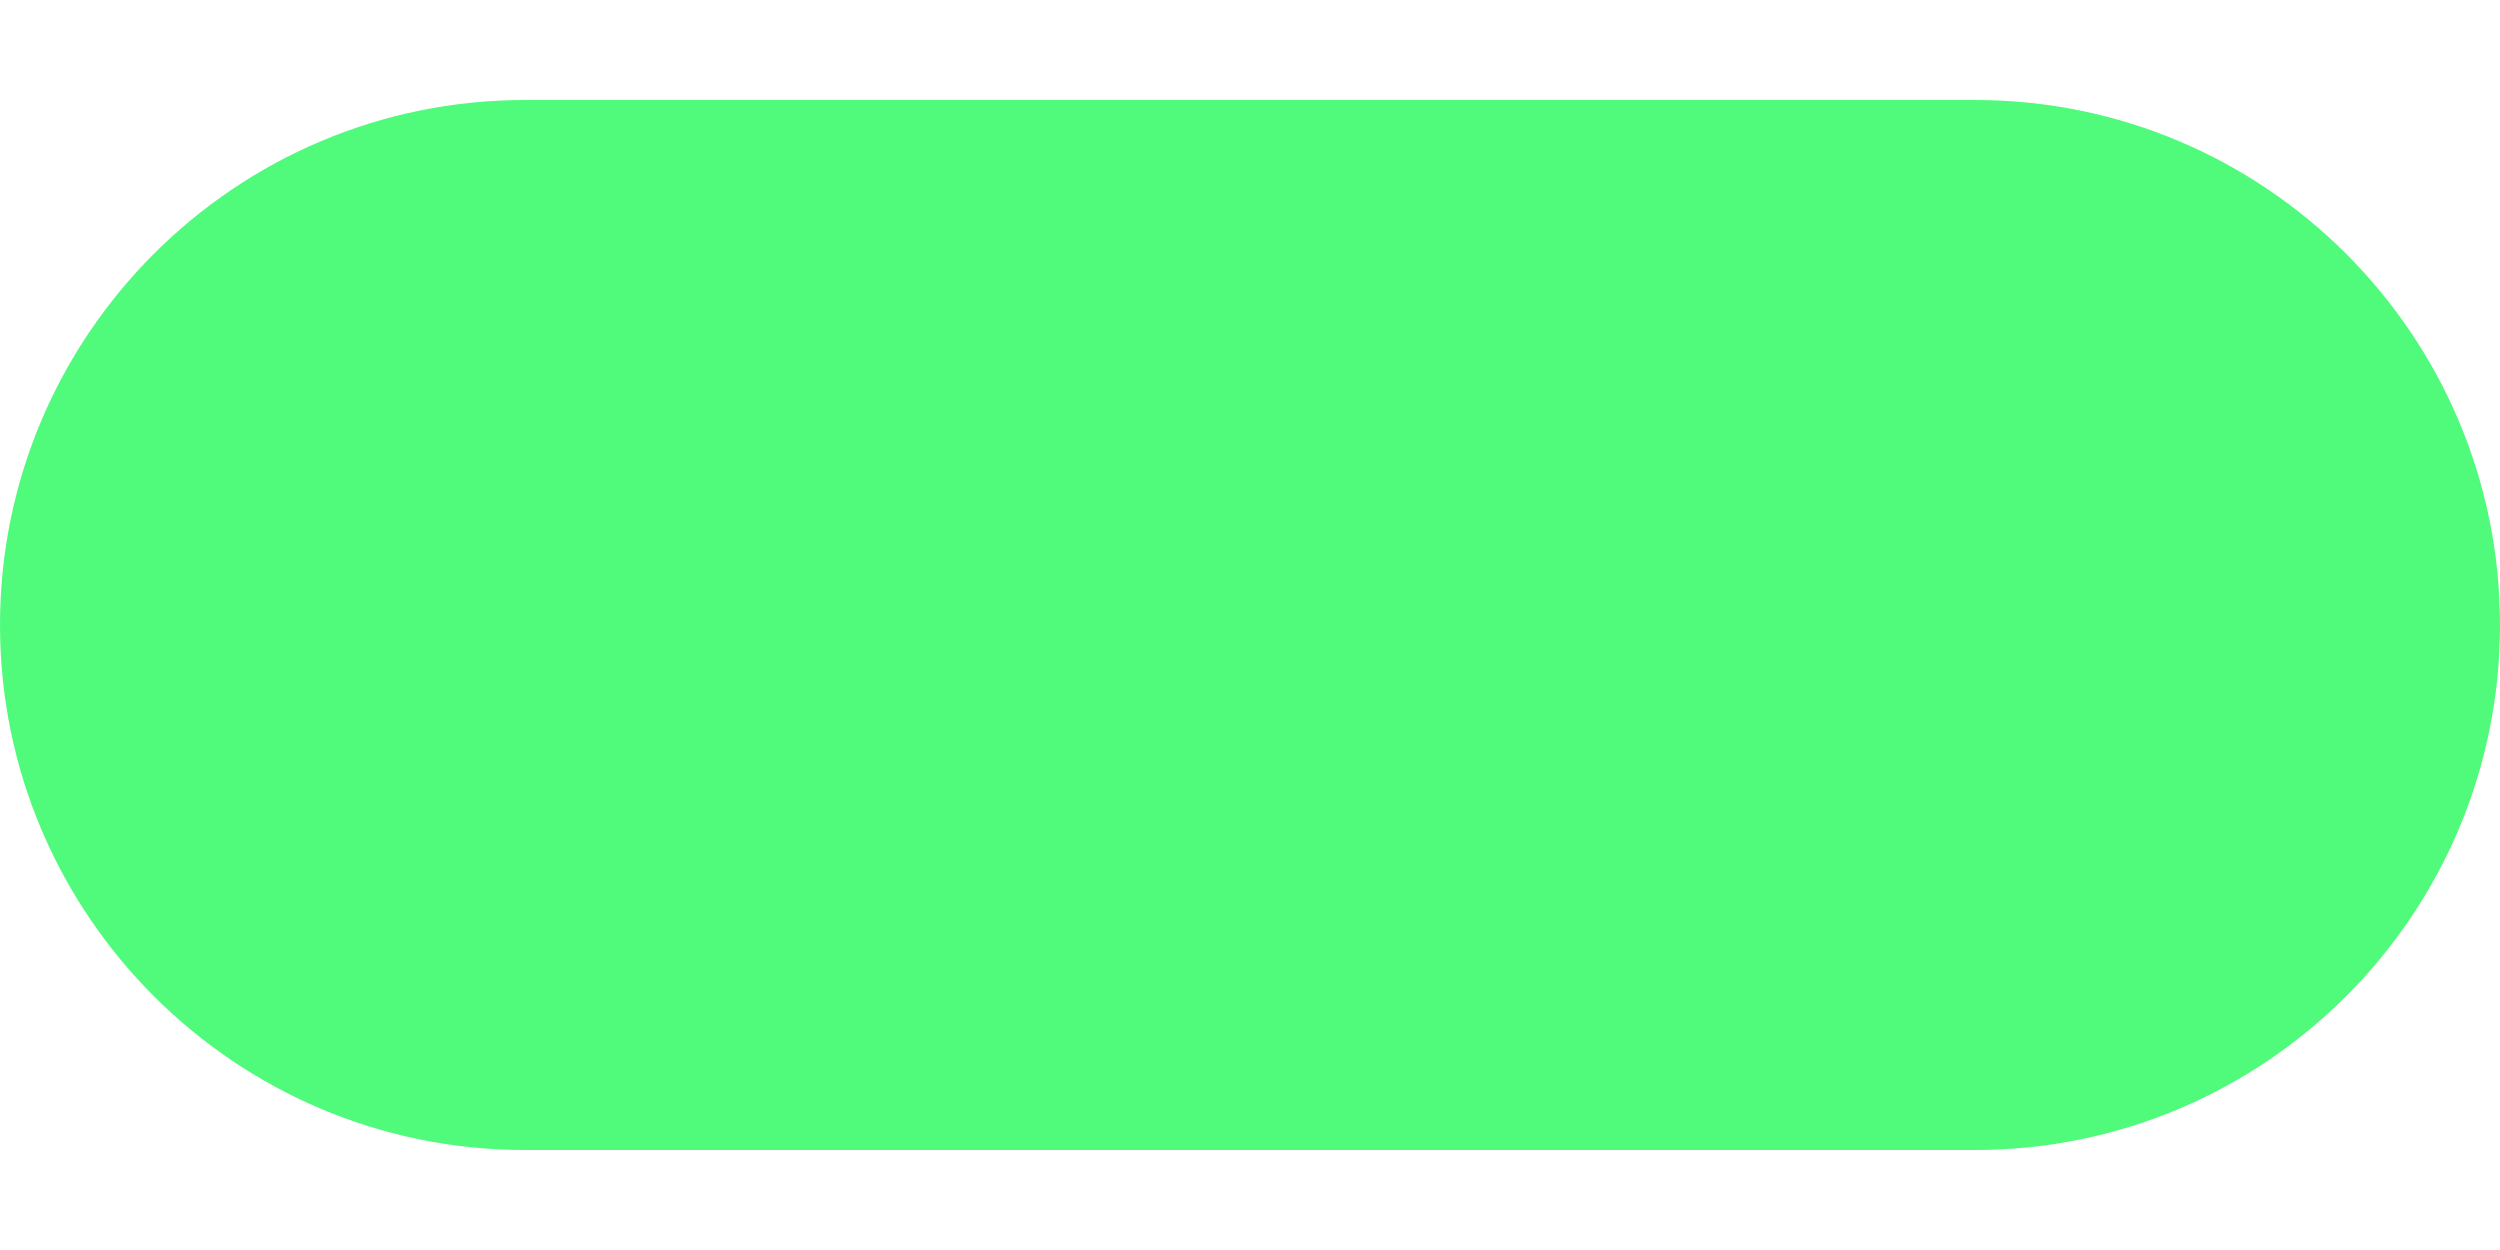
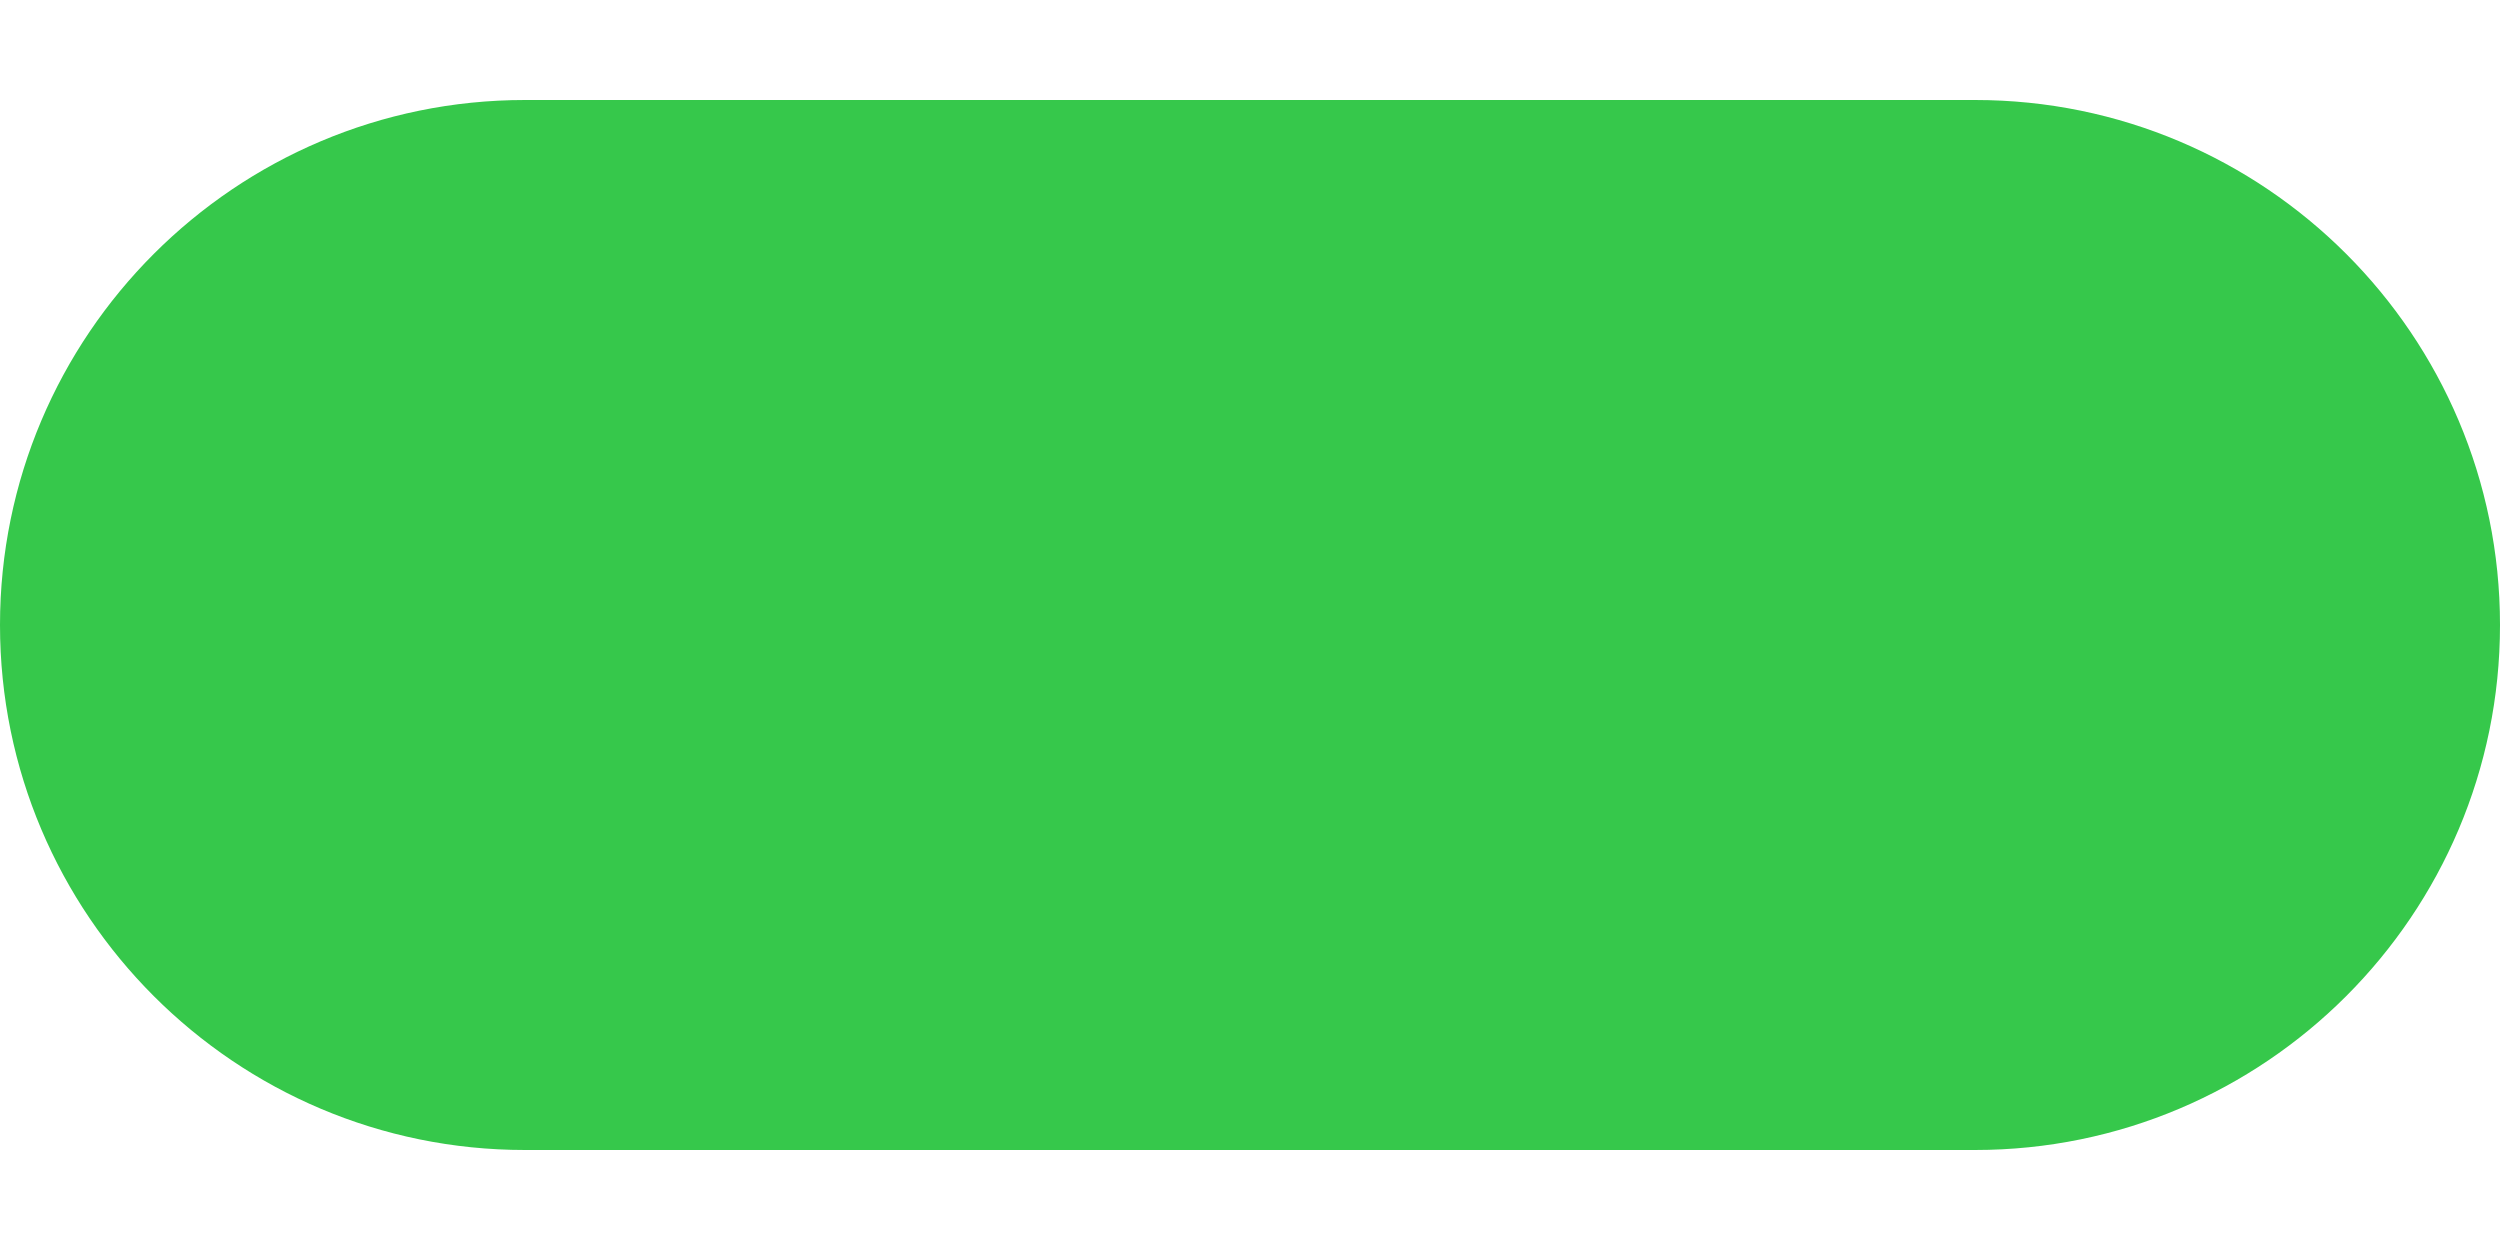
<svg xmlns="http://www.w3.org/2000/svg" style="isolation:isolate" viewBox="0 0 50 25" width="50" height="25">
-   <path d="M 10.5 2 L 39.5 2 C 45.295 2 50 6.705 50 12.5 L 50 12.5 C 50 18.295 45.295 23 39.5 23 L 10.5 23 C 4.705 23 0 18.295 0 12.5 L 0 12.5 C 0 6.705 4.705 2 10.5 2 Z" style="stroke:none;fill:#50FA7B;stroke-miterlimit:10;" />
+   <path d="M 10.5 2 L 39.5 2 C 45.295 2 50 6.705 50 12.5 L 50 12.5 C 50 18.295 45.295 23 39.5 23 L 10.5 23 C 4.705 23 0 18.295 0 12.5 L 0 12.5 C 0 6.705 4.705 2 10.5 2 Z" style="stroke:none;fill:#36C84B;stroke-miterlimit:10;" />
</svg>
